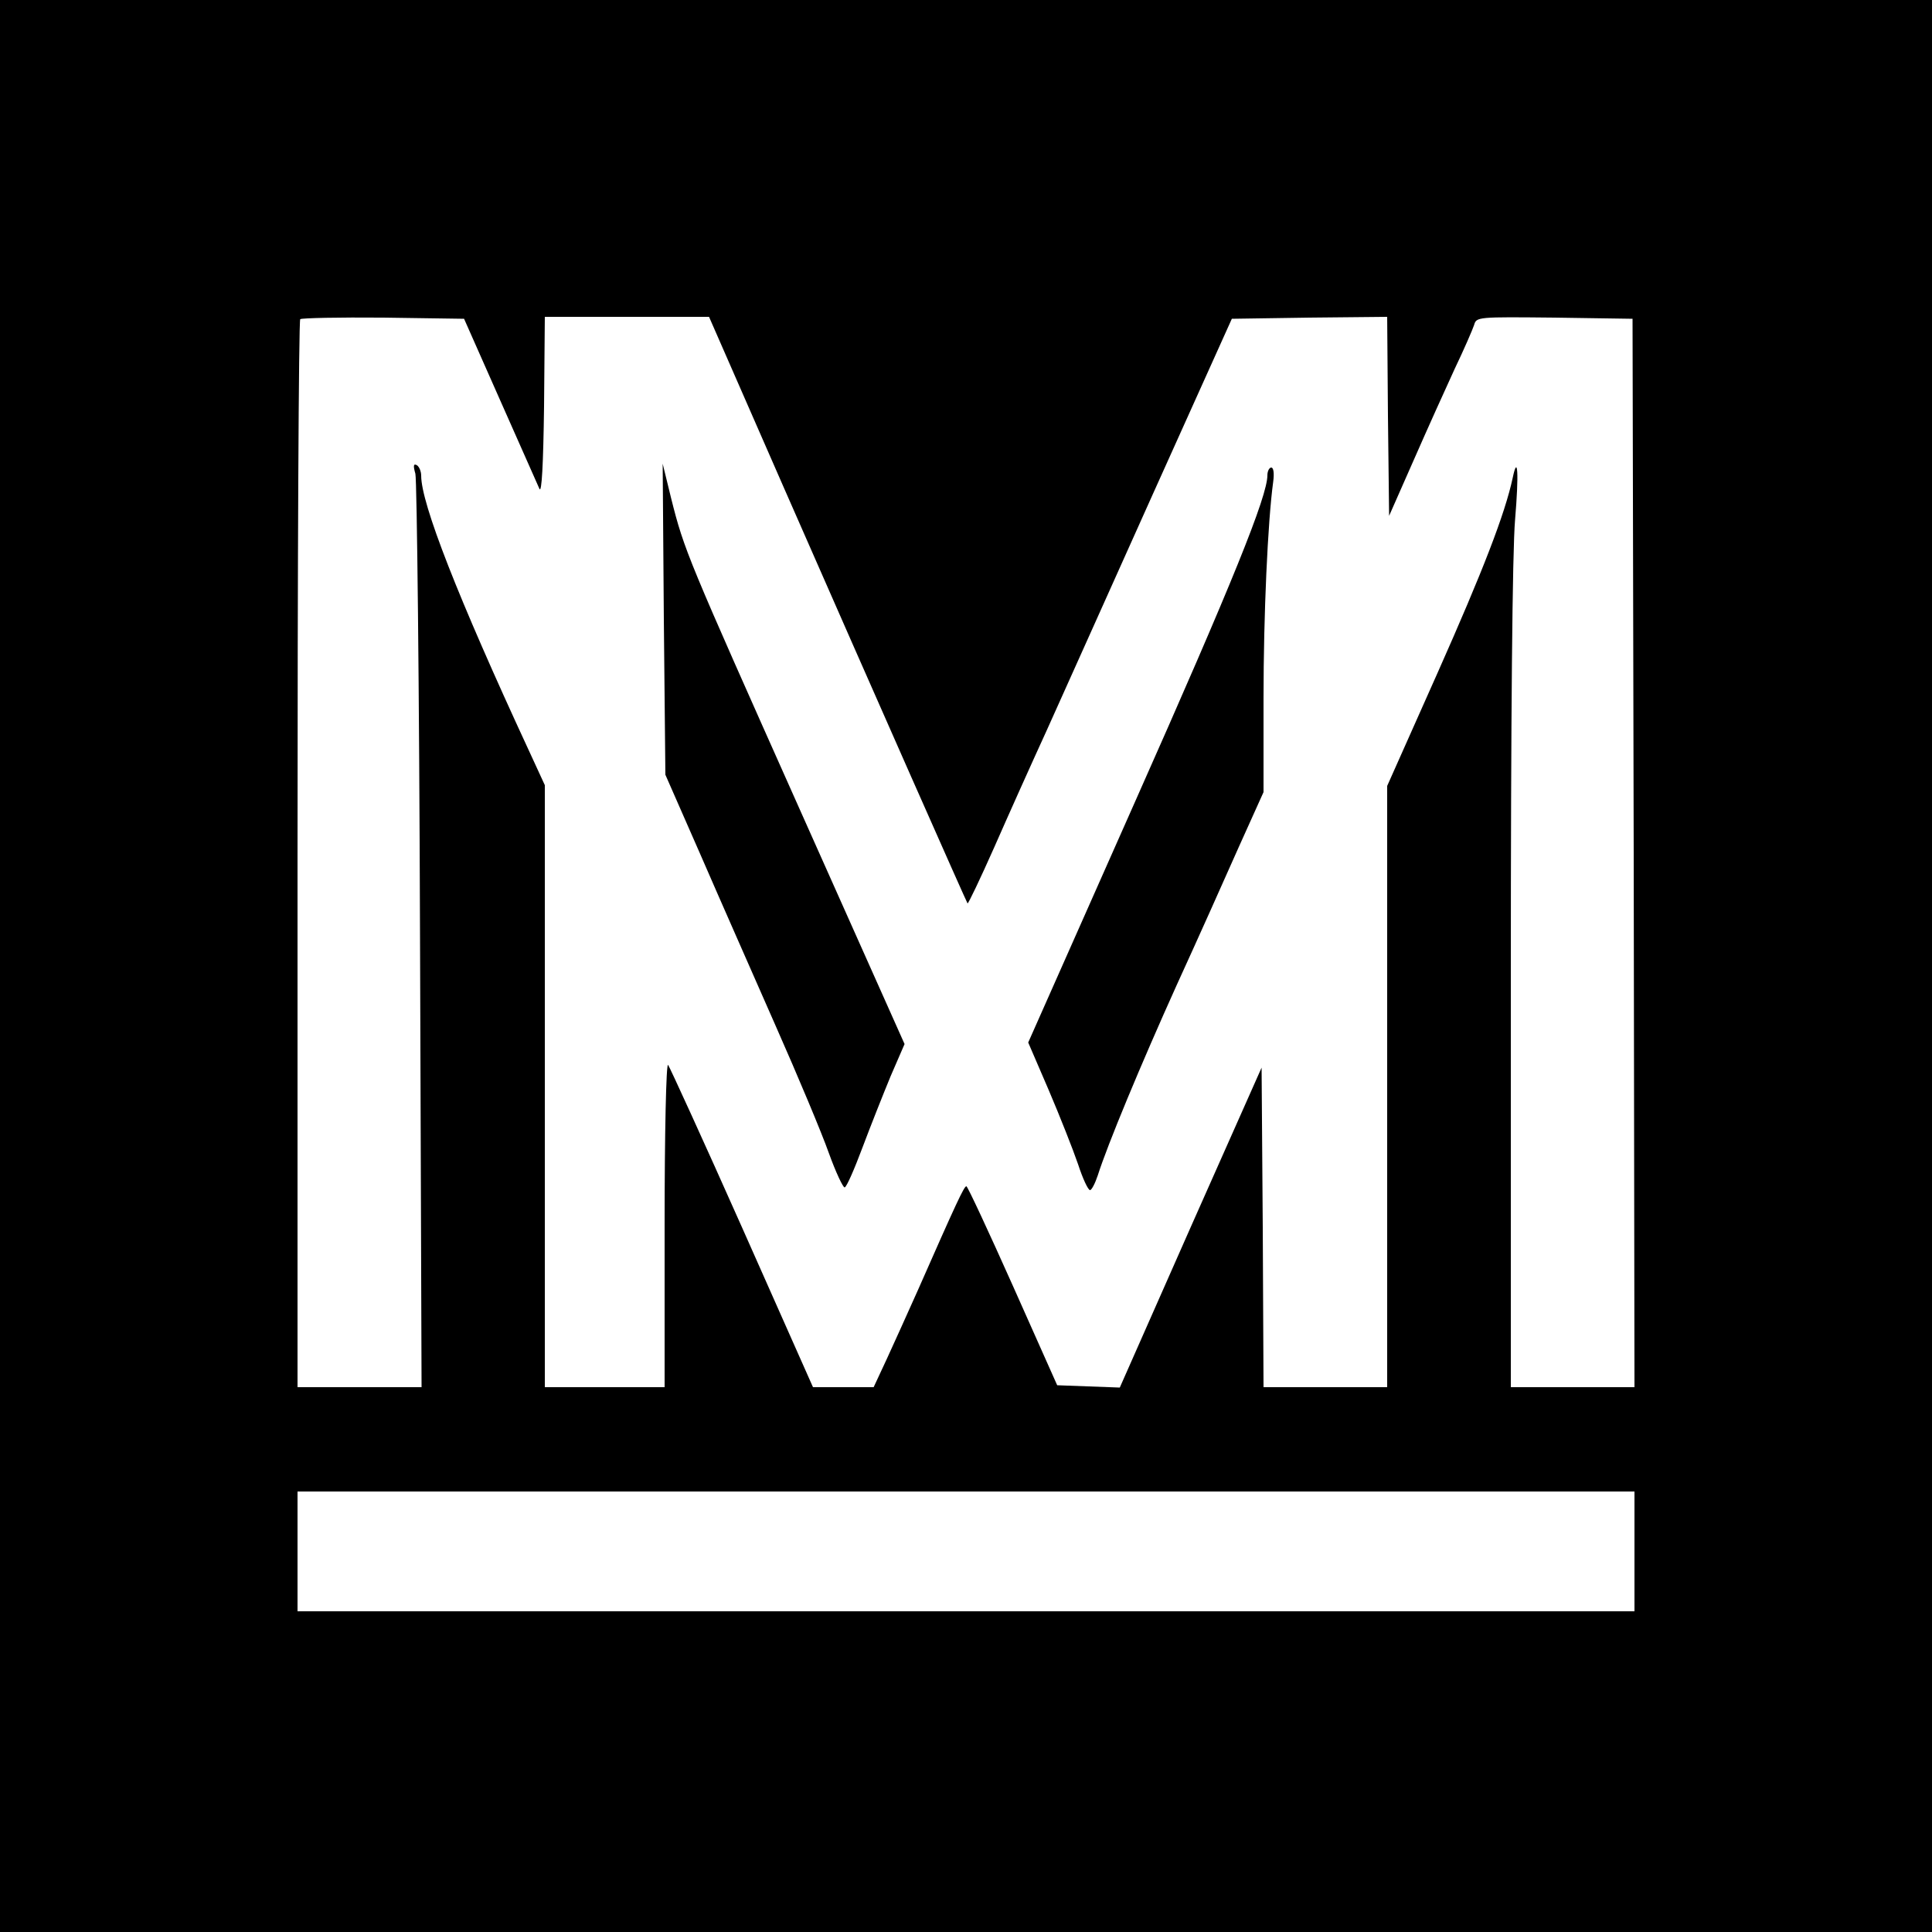
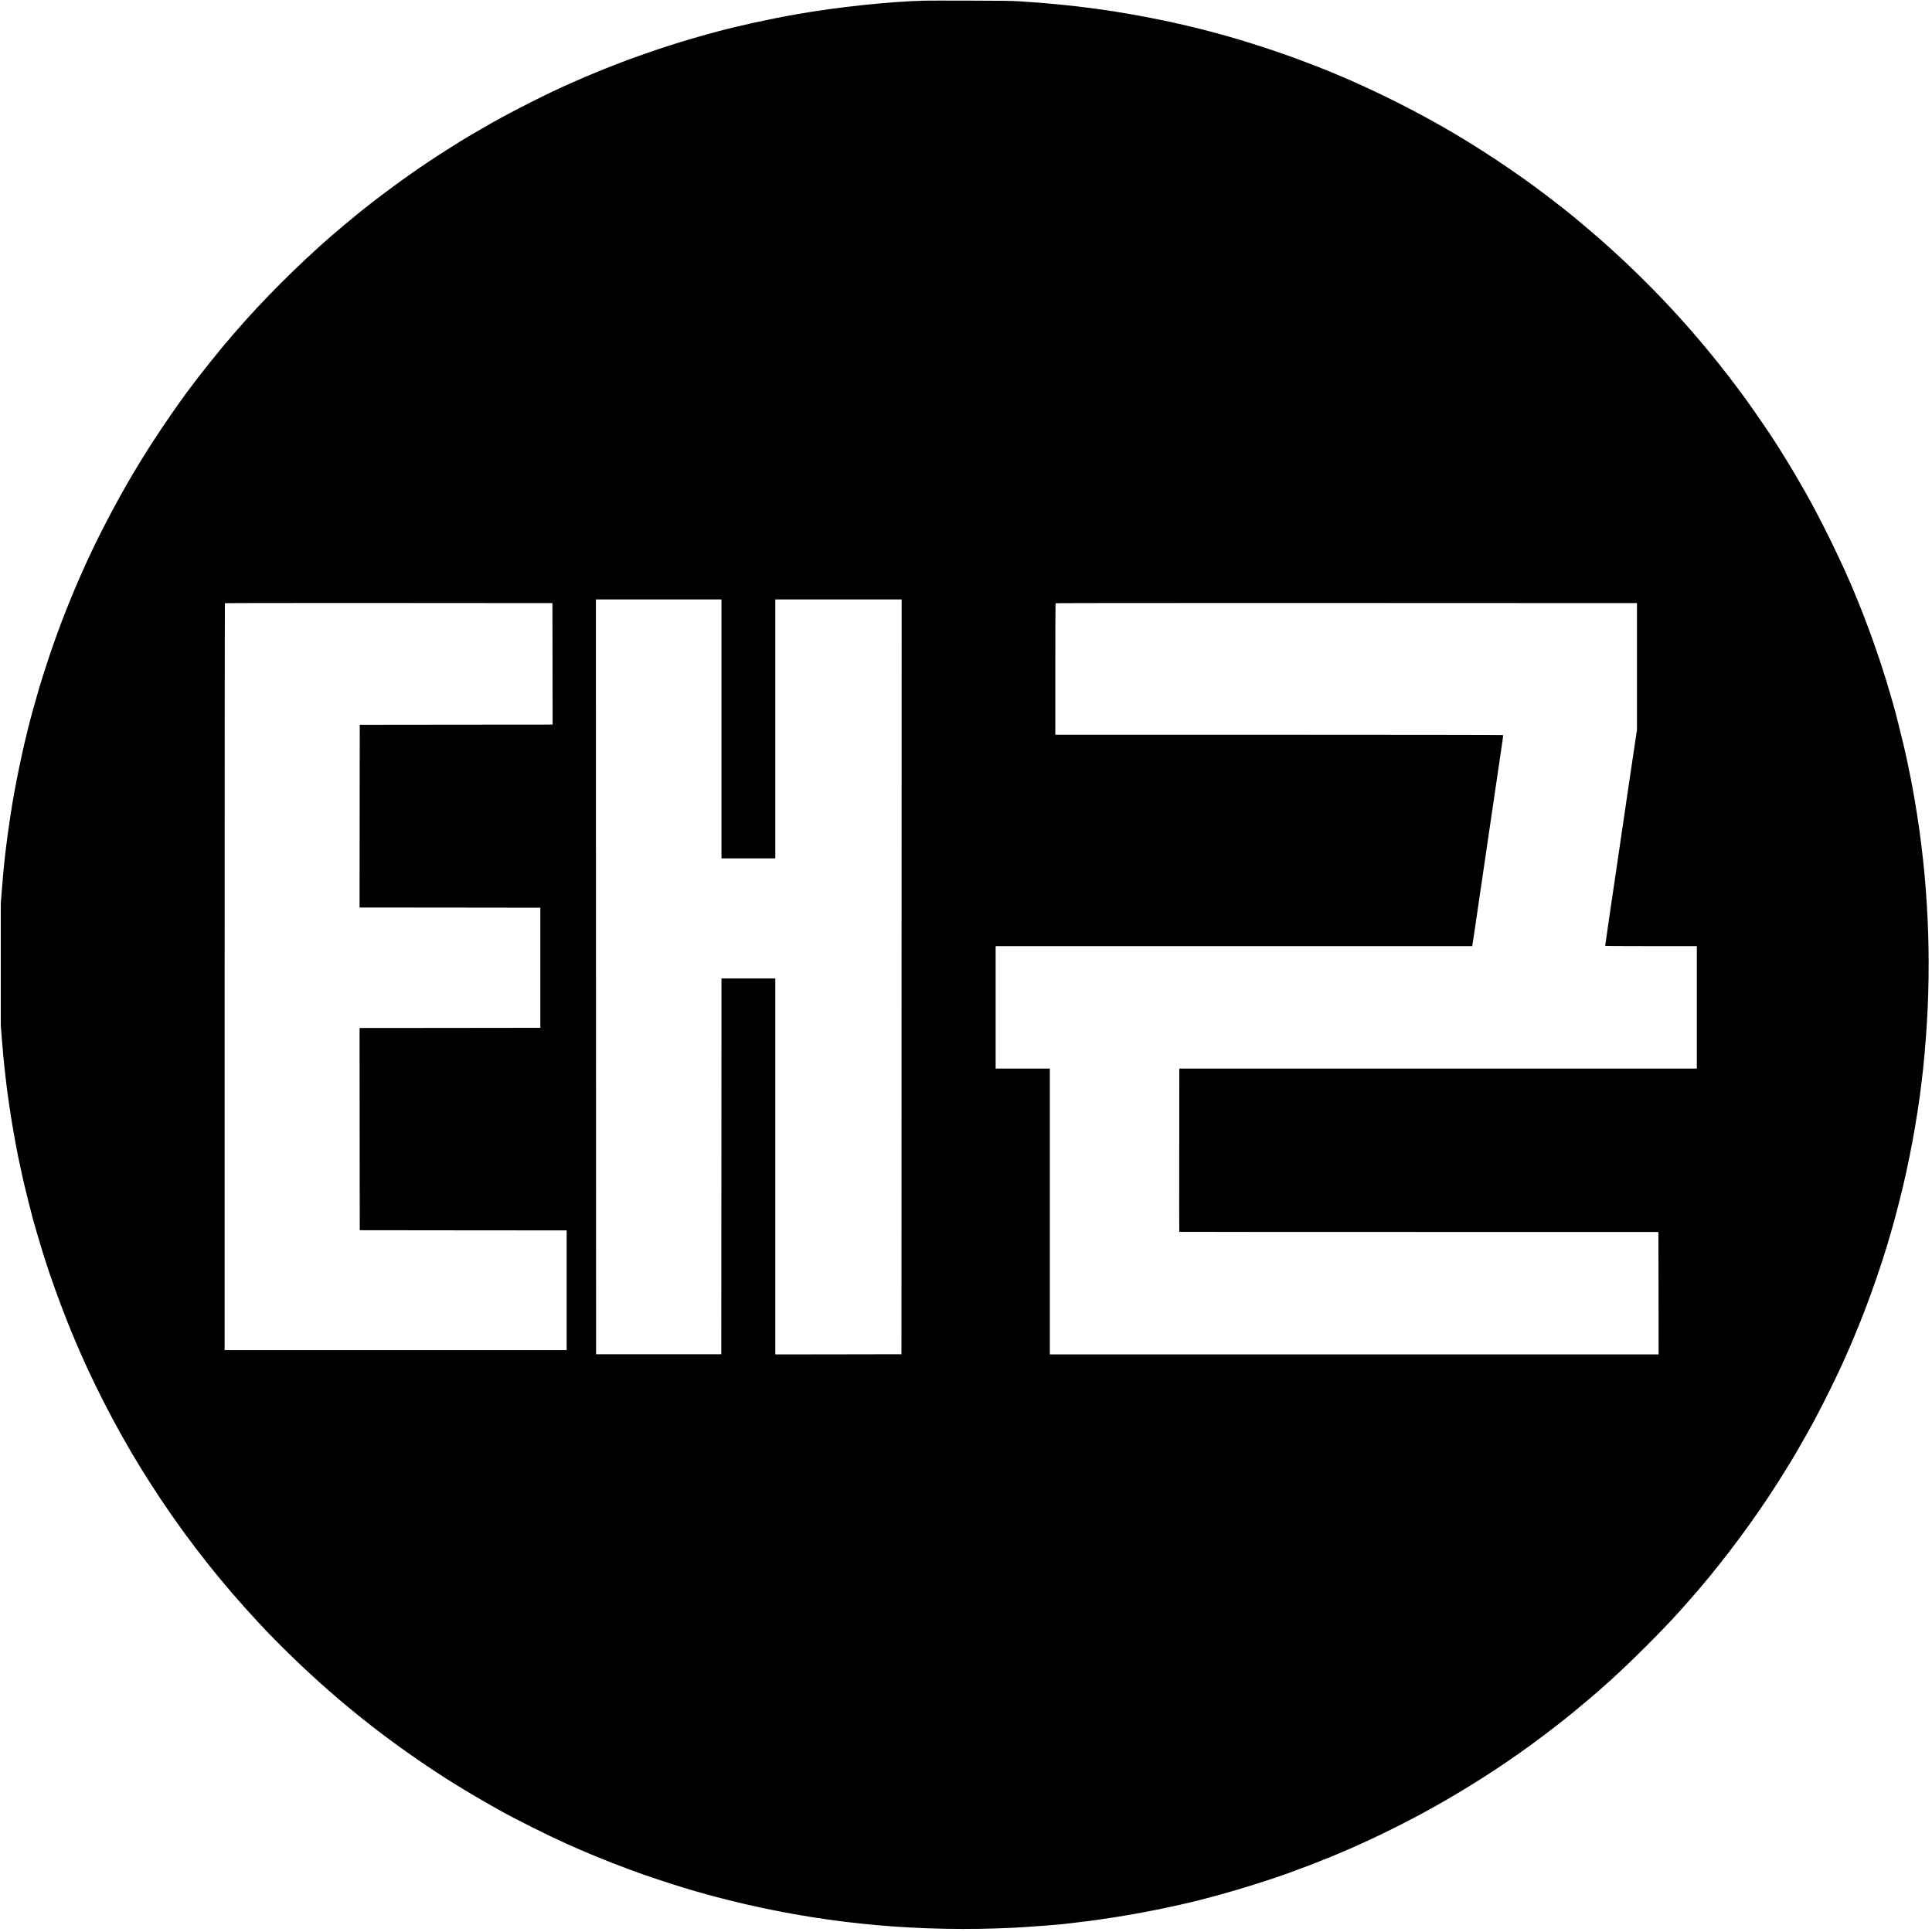
- <svg xmlns="http://www.w3.org/2000/svg" version="1.0" width="500pt" height="500pt" viewBox="0 0 500 500" preserveAspectRatio="xMidYMid meet">
-   <g transform="translate(0,500) scale(0.1,-0.1)" fill="#000000" stroke="none">
-     <path d="M0 2500 l0 -2500 2500 0 2500 0 0 2500 0 2500 -2500 0 -2500 0 0 -2500z m1294 1465 c51 -115 97 -219 102 -230 6 -13 10 63 12 213 l2 232 213 0 212 0 194 -443 c248 -565 472 -1071 475 -1075 2 -1 33 64 69 145 36 82 97 218 136 303 38 85 162 360 274 610 l205 455 201 3 201 2 2 -257 3 -258 64 145 c35 80 83 186 106 236 24 50 46 101 50 113 6 21 9 21 208 19 l202 -3 3 -1382 2 -1383 -160 0 -160 0 0 1059 c0 675 4 1106 11 1186 10 120 7 171 -6 109 -20 -94 -78 -243 -194 -504 l-131 -294 0 -778 0 -778 -160 0 -160 0 -2 414 -3 413 -184 -414 -183 -414 -81 3 -81 3 -115 258 c-63 141 -117 257 -120 257 -6 0 -26 -43 -126 -270 -26 -58 -62 -138 -80 -177 l-34 -73 -78 0 -79 0 -183 412 c-101 227 -188 417 -192 422 -5 6 -9 -178 -9 -412 l0 -422 -155 0 -155 0 0 779 0 779 -41 89 c-185 399 -279 640 -279 712 0 11 -5 23 -11 27 -9 5 -10 -1 -4 -22 4 -16 10 -554 12 -1196 l4 -1168 -160 0 -161 0 0 1378 c0 758 3 1382 7 1386 4 3 101 5 215 4 l209 -3 93 -210z m2936 -2980 l0 -155 -1730 0 -1730 0 0 155 0 155 1730 0 1730 0 0 -155z" />
-     <path d="M1718 3397 l4 -402 90 -205 c49 -113 137 -312 195 -444 58 -131 120 -279 138 -330 18 -50 37 -90 41 -89 5 1 25 47 46 103 21 56 54 139 73 185 l36 83 -272 609 c-291 652 -298 668 -332 803 l-22 90 3 -403z" />
-     <path d="M3280 3770 c0 -54 -90 -277 -343 -846 l-276 -622 53 -123 c29 -68 63 -154 76 -192 12 -37 26 -67 31 -67 4 0 13 17 20 38 25 79 111 286 204 492 54 118 126 279 161 358 l64 142 0 243 c0 217 11 458 25 560 3 22 1 37 -5 37 -5 0 -10 -9 -10 -20z" />
+ <svg xmlns="http://www.w3.org/2000/svg" version="1.0" width="4954pt" height="4954pt" viewBox="0 0 4954 4954" preserveAspectRatio="xMidYMid meet">
+   <g transform="translate(0,4954) scale(0.1,-0.1)" fill="#000000" stroke="none">
+     <path d="M23680 49523 c-936 -29 -2212 -166 -3250 -348 -678 -118 -1508 -300 -2040 -445 -58 -16 -166 -45 -240 -65 -202 -54 -521 -148 -760 -222 -80 -25 -185 -58 -235 -74 -158 -48 -350 -114 -820 -279 -225 -78 -764 -286 -1045 -403 -262 -109 -270 -112 -670 -287 -524 -229 -1441 -691 -2030 -1023 -246 -139 -717 -416 -835 -492 -27 -17 -156 -98 -285 -180 -639 -403 -1239 -825 -1951 -1373 -352 -271 -999 -812 -1323 -1107 -957 -870 -1735 -1677 -2497 -2590 -132 -158 -492 -607 -594 -741 -33 -43 -89 -117 -125 -164 -496 -647 -1109 -1558 -1557 -2315 -493 -832 -996 -1807 -1347 -2612 -20 -46 -51 -118 -70 -160 -78 -178 -100 -232 -213 -508 -304 -744 -555 -1461 -798 -2270 -30 -102 -49 -165 -139 -488 -194 -687 -401 -1624 -540 -2447 -64 -381 -157 -1046 -186 -1330 -6 -58 -17 -161 -25 -230 -8 -69 -31 -321 -50 -560 l-35 -435 0 -1561 0 -1562 25 -318 c36 -454 40 -501 96 -1004 41 -376 127 -969 200 -1380 96 -545 130 -713 268 -1330 41 -183 202 -823 246 -979 84 -294 165 -567 236 -798 16 -51 42 -135 58 -185 120 -390 368 -1079 578 -1608 84 -211 106 -263 216 -525 361 -854 837 -1808 1312 -2630 54 -93 108 -188 121 -210 13 -22 61 -103 108 -180 47 -77 104 -171 127 -210 85 -142 357 -567 513 -800 735 -1102 1568 -2155 2476 -3130 113 -121 217 -232 230 -246 1225 -1270 2471 -2330 3880 -3300 673 -463 1234 -810 2050 -1269 458 -258 1254 -656 1785 -895 204 -91 418 -184 595 -258 47 -20 118 -49 159 -66 202 -85 559 -224 801 -313 377 -139 434 -159 710 -251 490 -164 932 -300 1310 -402 74 -20 173 -47 220 -60 120 -34 540 -138 765 -190 2249 -521 4529 -721 6900 -605 379 19 1265 87 1355 105 14 3 147 19 295 35 149 16 281 32 295 35 14 3 122 18 240 35 910 124 2063 356 2880 580 58 16 166 45 240 65 474 129 1298 388 1700 535 264 97 551 204 610 227 132 51 418 165 498 198 45 19 119 50 165 69 79 33 218 93 377 161 41 18 131 58 200 90 69 31 168 76 220 100 442 201 1203 587 1630 828 346 195 446 253 695 402 910 546 1659 1059 2504 1715 295 229 479 379 896 731 100 85 226 195 470 414 513 459 1369 1313 1789 1785 27 30 119 134 205 230 706 791 1464 1780 2084 2716 246 372 579 906 732 1174 377 657 458 807 720 1325 173 341 422 861 495 1035 15 36 42 97 60 135 87 188 315 740 443 1070 205 529 456 1259 606 1765 122 414 192 664 286 1035 257 1007 464 2120 581 3115 13 118 29 251 34 295 5 44 23 226 39 405 189 2056 123 4130 -195 6155 -91 584 -206 1176 -335 1730 -77 331 -207 843 -270 1065 -132 460 -245 831 -361 1175 -60 180 -232 670 -247 705 -5 14 -38 99 -72 190 -91 243 -120 317 -194 500 -37 91 -82 201 -100 245 -299 739 -870 1911 -1288 2645 -188 330 -293 509 -447 760 -46 74 -94 153 -107 175 -13 22 -42 67 -63 100 -21 33 -58 92 -81 130 -129 213 -630 945 -868 1270 -1078 1471 -2242 2751 -3596 3956 -324 288 -903 773 -1066 894 -15 11 -96 74 -181 140 -736 579 -1662 1210 -2538 1732 -951 566 -2071 1130 -3072 1547 -49 20 -125 52 -170 71 -182 75 -505 201 -708 276 -74 27 -153 57 -175 66 -22 8 -76 28 -120 43 -410 144 -518 181 -705 241 -417 135 -760 239 -1110 334 -74 20 -182 49 -240 65 -216 59 -783 195 -1065 255 -1290 276 -2466 436 -3830 521 -196 13 -480 17 -1305 18 -580 2 -1102 1 -1160 -1z m-5180 -18673 l0 -3320 690 0 690 0 0 3320 0 3320 1620 0 1620 0 -2 -9677 -3 -9678 -1617 -3 -1618 -2 0 4820 0 4820 -690 0 -690 0 -2 -4817 -3 -4818 -1605 0 -1605 0 -3 9678 -2 9677 1610 0 1610 0 0 -3320z m-4332 1668 l2 -1558 -2472 -2 -2473 -3 -3 -2342 -2 -2343 2317 -2 2318 -3 0 -1540 0 -1540 -2318 -3 -2317 -2 2 -2593 3 -2592 2653 -3 2652 -2 0 -1535 0 -1535 -4385 0 -4385 0 0 9573 c0 5266 3 9577 7 9580 3 4 1894 6 4202 5 l4196 -3 3 -1557z m27807 -68 l0 -1625 -32 -210 c-46 -299 -154 -1029 -213 -1435 -16 -113 -48 -326 -70 -475 -22 -148 -54 -362 -70 -475 -16 -113 -46 -313 -65 -445 -41 -276 -92 -619 -140 -950 -43 -291 -83 -566 -135 -915 -46 -316 -90 -622 -90 -632 0 -5 529 -8 1175 -8 l1175 0 0 -1570 0 -1570 -6635 0 -6635 0 -2 -2091 c-2 -1150 -1 -2093 1 -2095 2 -2 2768 -4 6145 -4 l6141 0 3 -1570 2 -1570 -7805 0 -7805 0 0 3665 0 3665 -695 0 -695 0 0 1570 0 1570 6109 0 6109 0 6 25 c4 14 22 134 42 268 19 133 51 348 70 477 19 129 50 341 69 470 19 129 50 343 70 475 19 132 49 332 65 445 29 202 64 436 135 920 20 135 51 349 70 475 42 284 82 556 135 915 22 151 54 367 70 480 17 113 39 261 49 330 14 91 15 127 7 132 -6 4 -2591 8 -5743 8 l-5733 0 0 1683 c0 926 3 1687 7 1690 3 4 3359 6 7457 5 l7451 -3 0 -1625z" />
  </g>
</svg>
